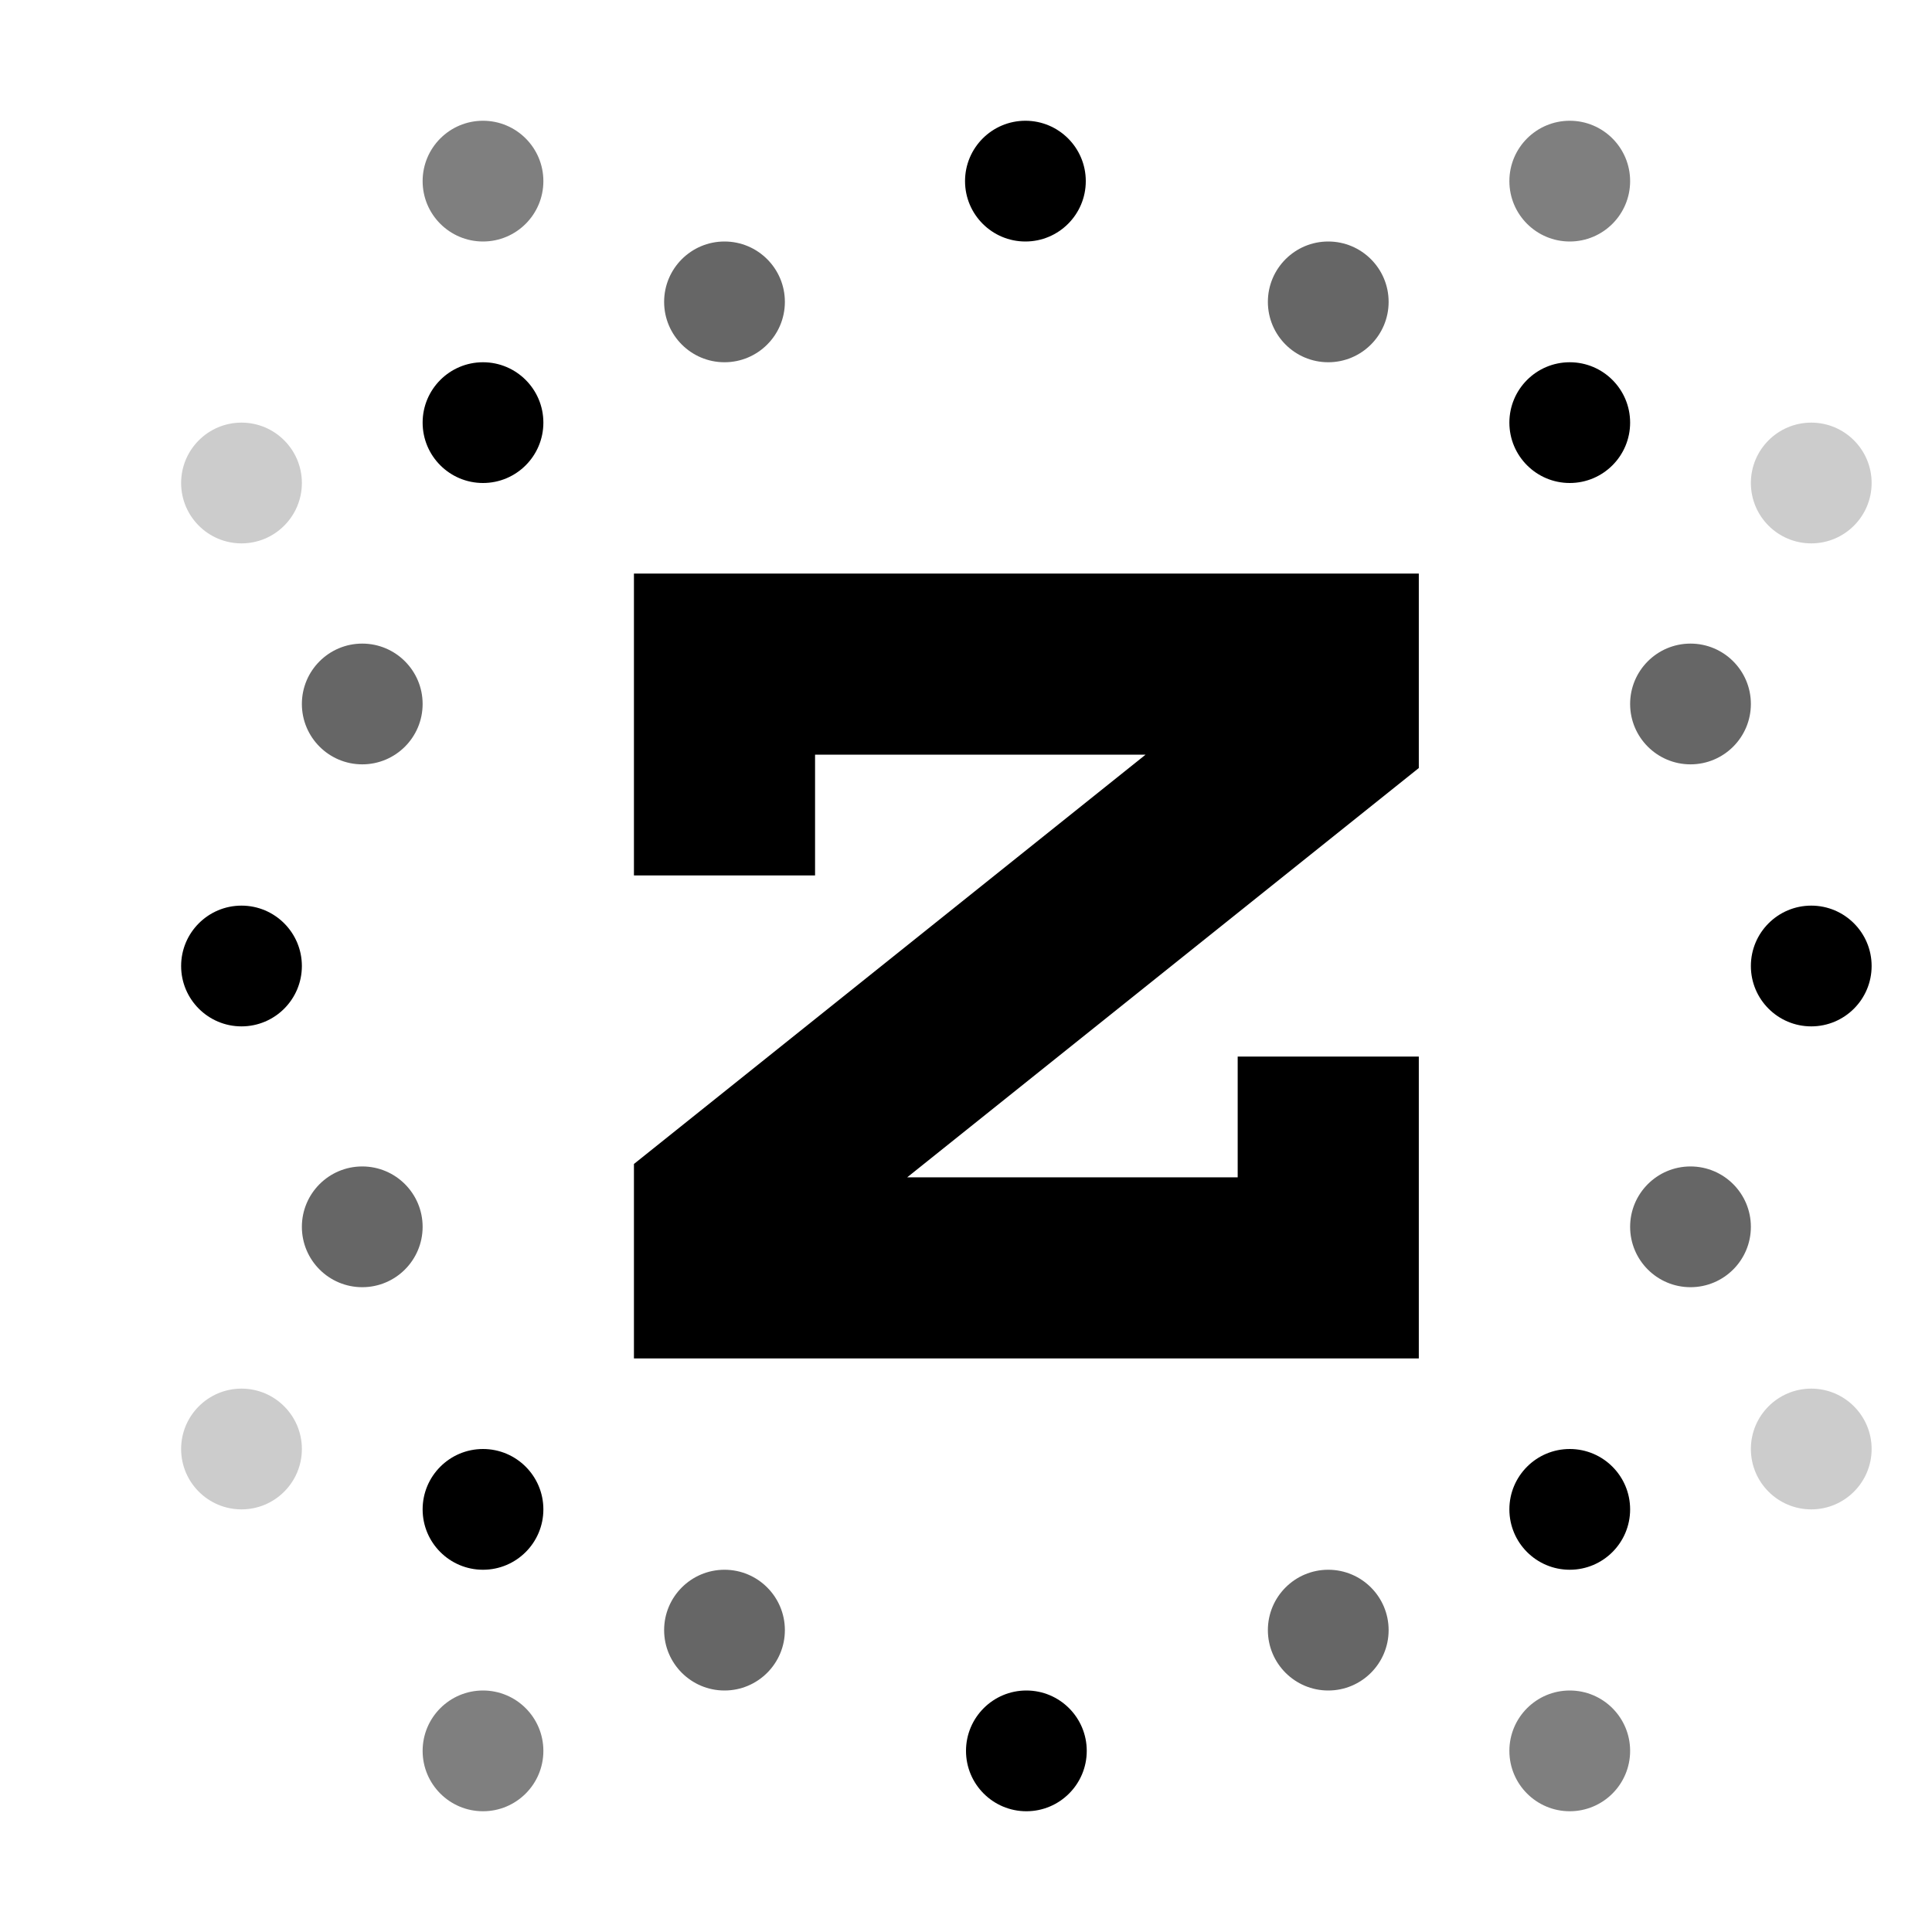
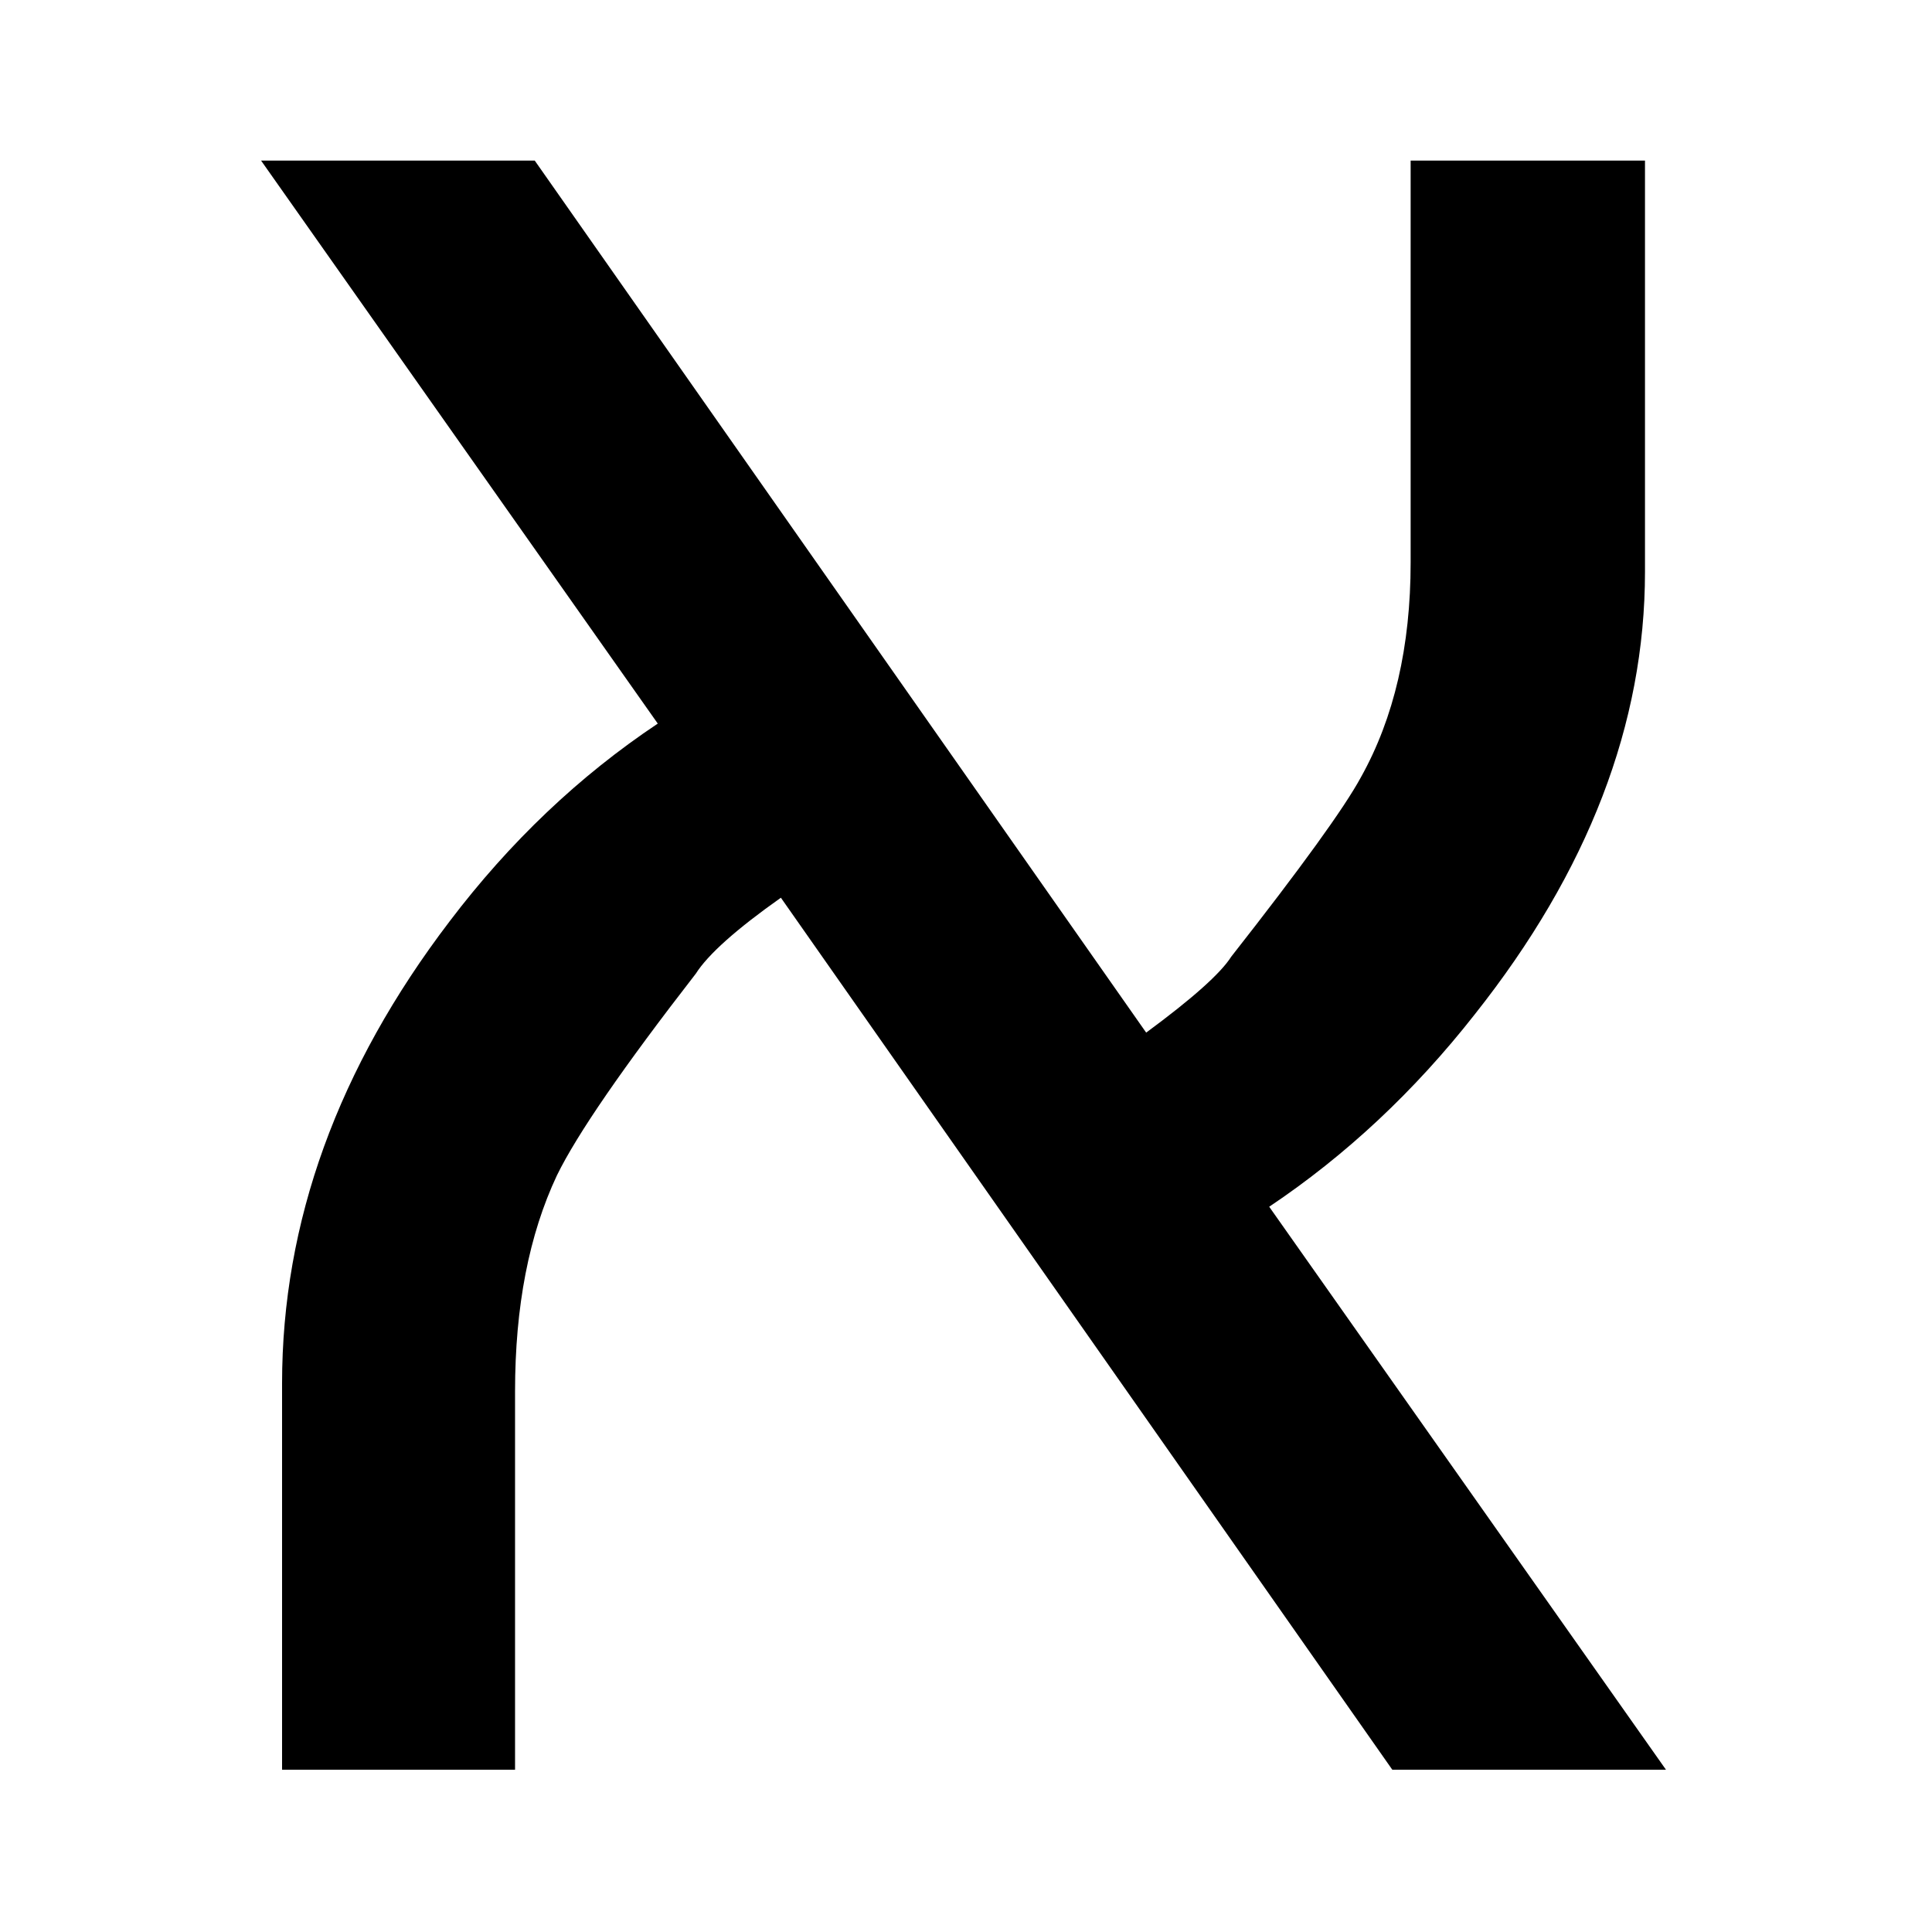
- <svg xmlns="http://www.w3.org/2000/svg" width="16" height="16" viewBox="0 0 16 16" fill="none">
-   <path d="M11 8.75V10.5C8.931 10.5 8.069 10.5 6 10.5V10L11 6V5.5H6V7.25" stroke="black" stroke-width="1.5" />
-   <path d="M2 8.5C2.276 8.5 2.5 8.276 2.5 8C2.5 7.724 2.276 7.5 2 7.5C1.724 7.5 1.5 7.724 1.5 8C1.5 8.276 1.724 8.5 2 8.5Z" fill="black" />
-   <path opacity="0.6" d="M3 6.33C3.276 6.33 3.5 6.106 3.5 5.83C3.5 5.554 3.276 5.33 3 5.33C2.724 5.33 2.5 5.554 2.5 5.83C2.5 6.106 2.724 6.33 3 6.33Z" fill="black" />
-   <path opacity="0.6" d="M3 10.66C3.276 10.66 3.5 10.436 3.5 10.16C3.5 9.884 3.276 9.66 3 9.66C2.724 9.66 2.5 9.884 2.5 10.16C2.5 10.436 2.724 10.66 3 10.66Z" fill="black" />
-   <path d="M15 8.5C15.276 8.5 15.5 8.276 15.5 8C15.5 7.724 15.276 7.5 15 7.5C14.724 7.5 14.5 7.724 14.5 8C14.5 8.276 14.724 8.5 15 8.5Z" fill="black" />
-   <path opacity="0.6" d="M14 6.33C14.276 6.33 14.5 6.106 14.5 5.83C14.5 5.554 14.276 5.33 14 5.33C13.724 5.33 13.5 5.554 13.5 5.83C13.5 6.106 13.724 6.33 14 6.33Z" fill="black" />
-   <path opacity="0.6" d="M14 10.66C14.276 10.66 14.5 10.436 14.5 10.16C14.5 9.884 14.276 9.66 14 9.66C13.724 9.66 13.5 9.884 13.5 10.16C13.5 10.436 13.724 10.66 14 10.66Z" fill="black" />
-   <path d="M8.492 2C8.768 2 8.992 1.776 8.992 1.5C8.992 1.224 8.768 1 8.492 1C8.216 1 7.992 1.224 7.992 1.5C7.992 1.776 8.216 2 8.492 2Z" fill="black" />
-   <path opacity="0.6" d="M6 3C6.276 3 6.5 2.776 6.5 2.5C6.5 2.224 6.276 2 6 2C5.724 2 5.5 2.224 5.5 2.5C5.5 2.776 5.724 3 6 3Z" fill="black" />
-   <path d="M4 4C4.276 4 4.5 3.776 4.5 3.5C4.5 3.224 4.276 3 4 3C3.724 3 3.5 3.224 3.5 3.5C3.5 3.776 3.724 4 4 4Z" fill="black" />
-   <path d="M4 13C4.276 13 4.5 12.776 4.5 12.5C4.5 12.224 4.276 12 4 12C3.724 12 3.5 12.224 3.5 12.5C3.5 12.776 3.724 13 4 13Z" fill="black" />
-   <path opacity="0.2" d="M2 12.5C2.276 12.5 2.5 12.276 2.5 12C2.5 11.724 2.276 11.5 2 11.5C1.724 11.5 1.5 11.724 1.5 12C1.5 12.276 1.724 12.5 2 12.5Z" fill="black" />
-   <path opacity="0.2" d="M2 4.5C2.276 4.5 2.5 4.276 2.5 4C2.5 3.724 2.276 3.5 2 3.5C1.724 3.5 1.5 3.724 1.5 4C1.5 4.276 1.724 4.5 2 4.5Z" fill="black" />
-   <path opacity="0.2" d="M15 12.5C15.276 12.5 15.5 12.276 15.5 12C15.5 11.724 15.276 11.5 15 11.5C14.724 11.5 14.5 11.724 14.5 12C14.5 12.276 14.724 12.5 15 12.5Z" fill="black" />
-   <path opacity="0.2" d="M15 4.5C15.276 4.5 15.5 4.276 15.5 4C15.5 3.724 15.276 3.5 15 3.5C14.724 3.5 14.5 3.724 14.5 4C14.5 4.276 14.724 4.5 15 4.5Z" fill="black" />
-   <path opacity="0.5" d="M4 15C4.276 15 4.5 14.776 4.5 14.5C4.5 14.224 4.276 14 4 14C3.724 14 3.5 14.224 3.5 14.5C3.5 14.776 3.724 15 4 15Z" fill="black" />
-   <path opacity="0.5" d="M4 2C4.276 2 4.5 1.776 4.5 1.5C4.5 1.224 4.276 1 4 1C3.724 1 3.5 1.224 3.5 1.5C3.5 1.776 3.724 2 4 2Z" fill="black" />
-   <path opacity="0.5" d="M13 15C13.276 15 13.5 14.776 13.5 14.5C13.5 14.224 13.276 14 13 14C12.724 14 12.5 14.224 12.5 14.5C12.5 14.776 12.724 15 13 15Z" fill="black" />
-   <path opacity="0.5" d="M13 2C13.276 2 13.5 1.776 13.5 1.5C13.5 1.224 13.276 1 13 1C12.724 1 12.5 1.224 12.5 1.5C12.5 1.776 12.724 2 13 2Z" fill="black" />
-   <path d="M13 4C13.276 4 13.5 3.776 13.5 3.5C13.5 3.224 13.276 3 13 3C12.724 3 12.5 3.224 12.5 3.5C12.5 3.776 12.724 4 13 4Z" fill="black" />
-   <path d="M13 13C13.276 13 13.5 12.776 13.5 12.5C13.5 12.224 13.276 12 13 12C12.724 12 12.5 12.224 12.5 12.5C12.5 12.776 12.724 13 13 13Z" fill="black" />
-   <path opacity="0.6" d="M11 3C11.276 3 11.5 2.776 11.5 2.5C11.5 2.224 11.276 2 11 2C10.724 2 10.5 2.224 10.5 2.5C10.5 2.776 10.724 3 11 3Z" fill="black" />
-   <path d="M8.5 15C8.776 15 9 14.776 9 14.5C9 14.224 8.776 14 8.5 14C8.224 14 8 14.224 8 14.5C8 14.776 8.224 15 8.5 15Z" fill="black" />
-   <path opacity="0.6" d="M6 14C6.276 14 6.5 13.776 6.5 13.5C6.5 13.224 6.276 13 6 13C5.724 13 5.5 13.224 5.5 13.5C5.5 13.776 5.724 14 6 14Z" fill="black" />
-   <path opacity="0.6" d="M11 14C11.276 14 11.5 13.776 11.5 13.5C11.5 13.224 11.276 13 11 13C10.724 13 10.5 13.224 10.5 13.5C10.5 13.776 10.724 14 11 14Z" fill="black" />
+ <svg xmlns="http://www.w3.org/2000/svg" width="16" height="16" viewBox="329 -33 397 397" fill="none">
+   <path d="M 667.023,84.484 C 667.023,115.703 655.367,146.016 632.055,175.422 C 619.68,191.203 605.586,204.391 589.805,214.969 L 671.336,330.656 L 615.102,330.656 L 489.461,151.469 C 480.305,157.938 474.477,163.141 471.977,167.078 C 457.086,186.266 447.57,200.078 443.445,208.516 C 437.695,220.719 434.836,235.516 434.836,252.906 L 434.836,330.656 L 386.961,330.656 L 386.961,251.281 C 386.961,218.109 398.43,186.453 421.398,156.312 C 433.773,140 448.023,126.453 464.164,115.688 L 382.648,0 L 438.883,0 L 564.523,179.188 C 574.023,172.188 579.852,166.984 582.008,163.578 C 596.352,145.297 605.242,133 608.648,126.719 C 615.461,114.531 618.867,99.812 618.867,82.594 L 618.867,0 L 667.023,0 L 667.023,84.484 z" fill="black" />
</svg>
